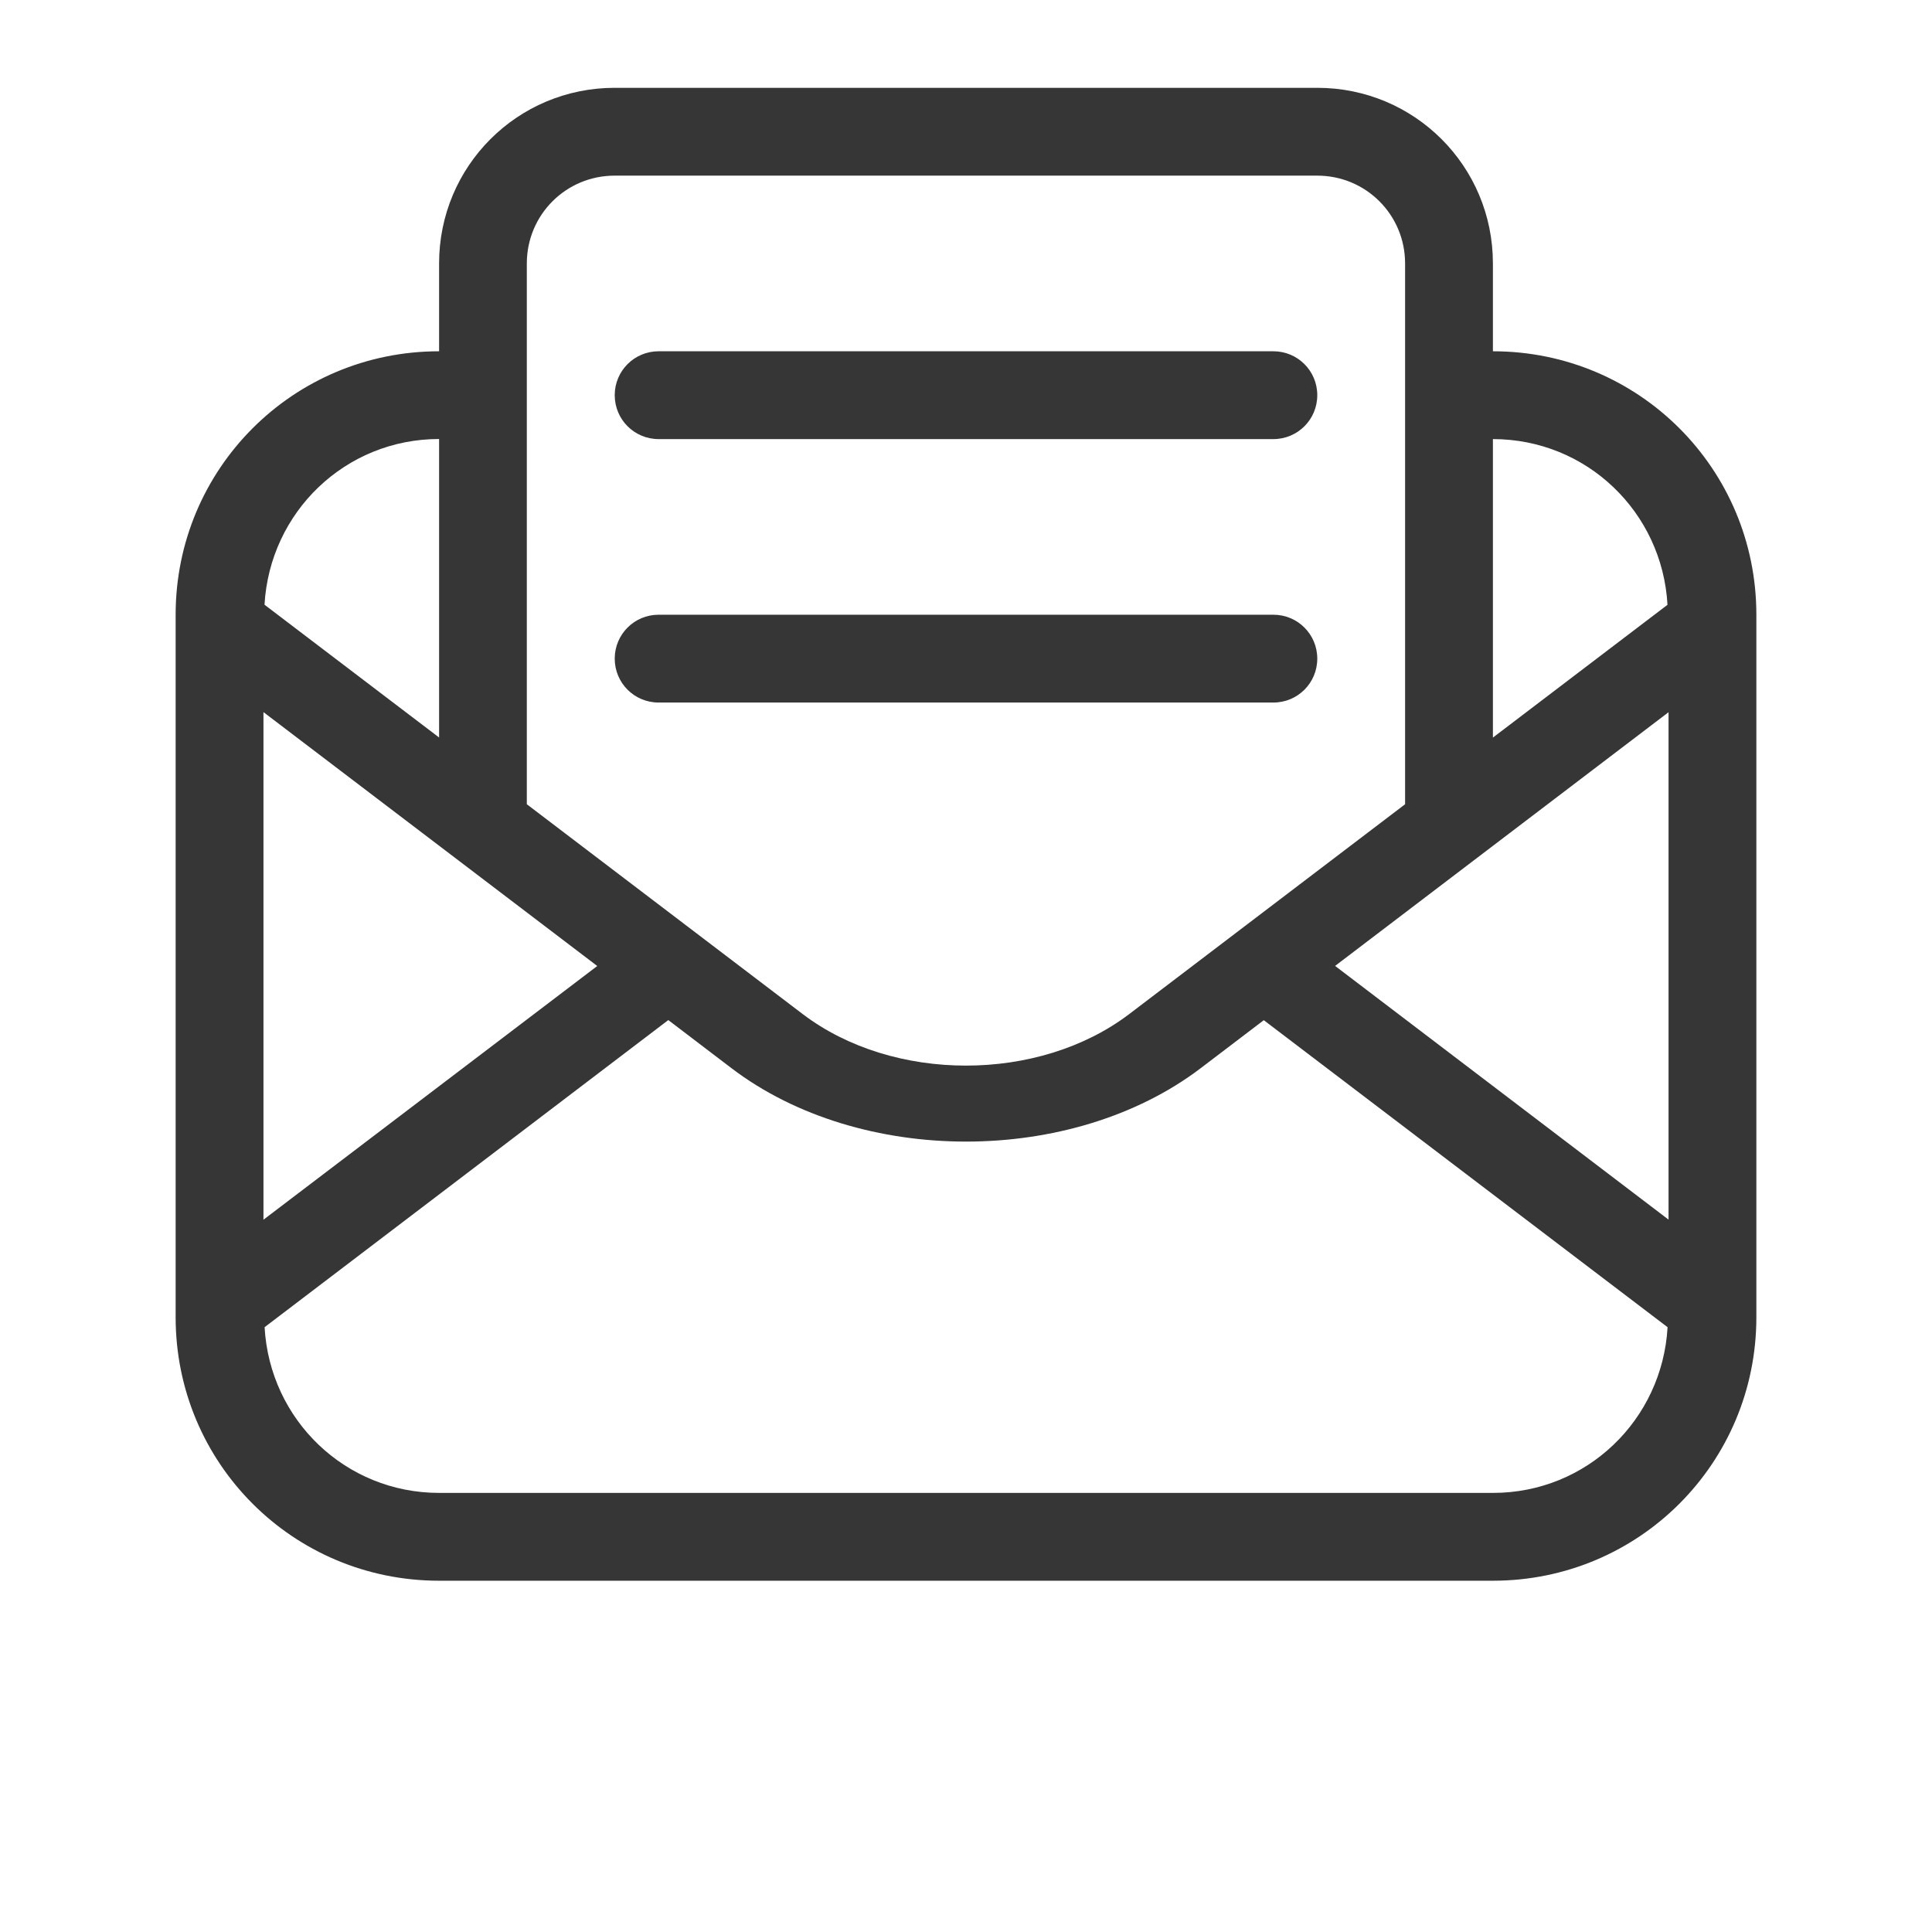
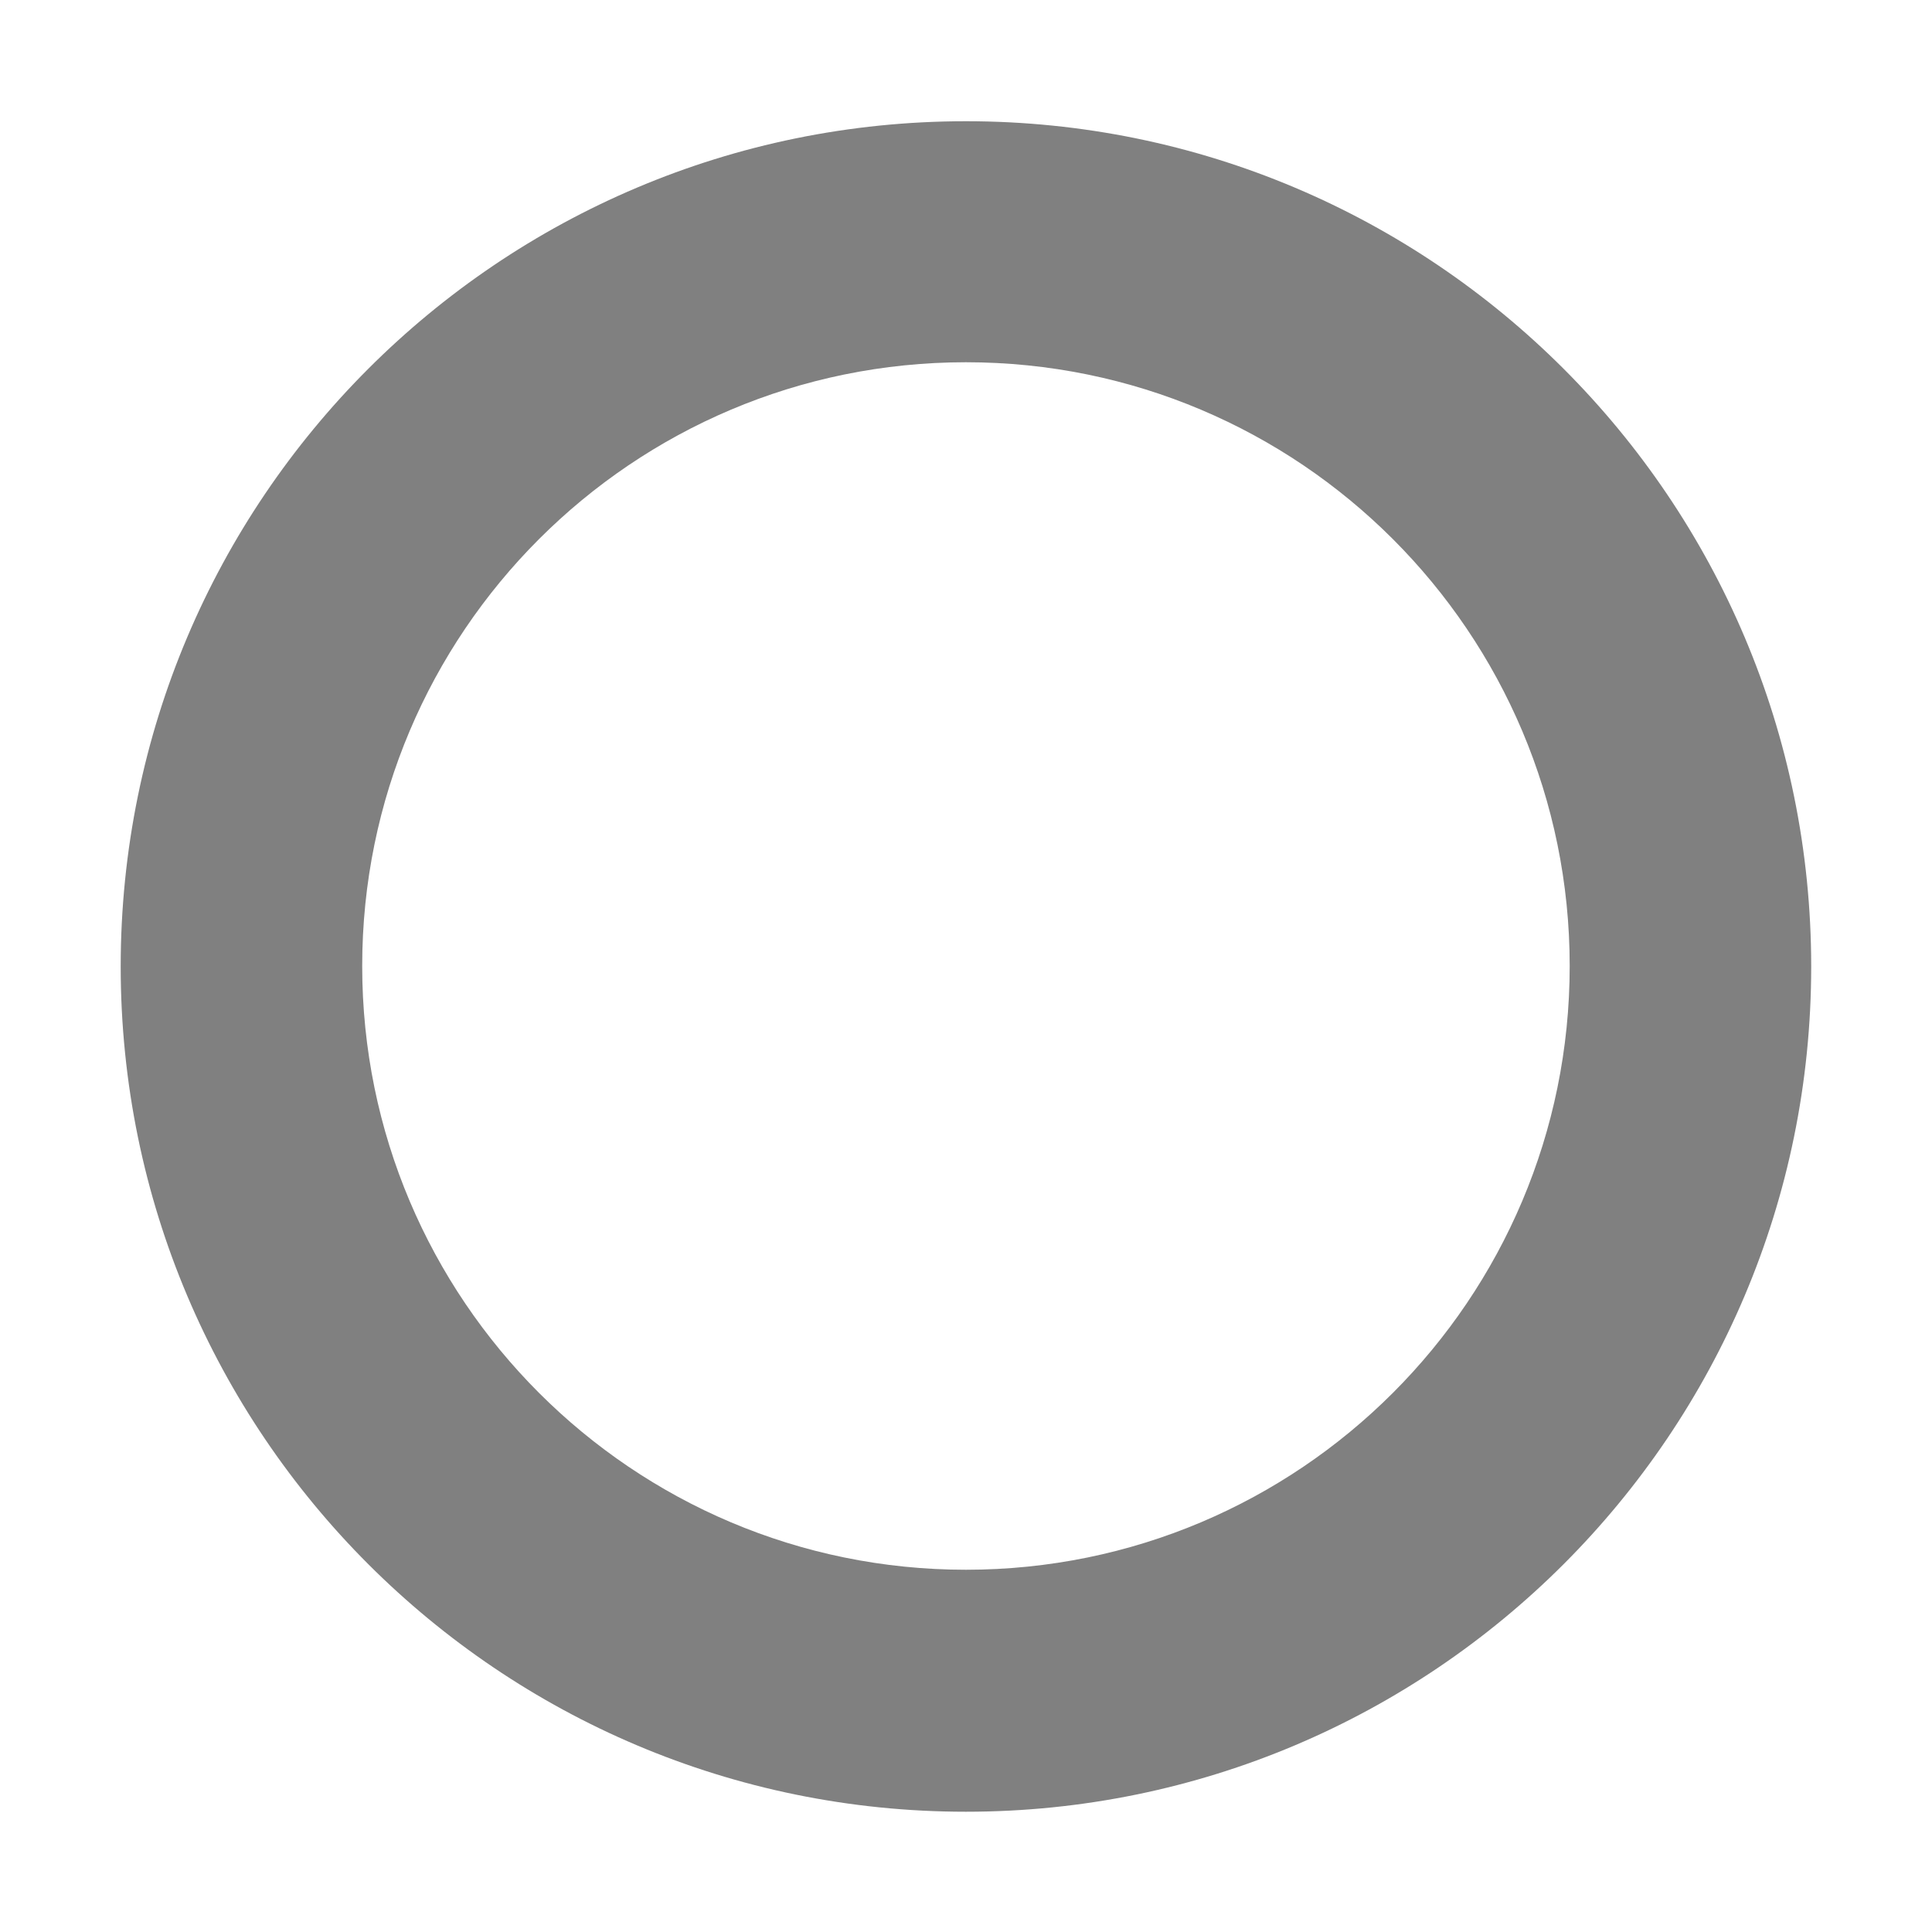
- <svg xmlns="http://www.w3.org/2000/svg" version="1.1" viewBox="0 0 22 22">
-   <defs>
-     <style id="current-color-scheme" type="text/css">.ColorScheme-Text {
-         color:#363636;
-       }</style>
-   </defs>
-   <path d="m7 1c-1.108 0-2 0.892-2 2v1c-1.662 0-3 1.338-3 3v8c0 1.662 1.338 3 3 3h12c1.662 0 3-1.338 3-3v-8c0-1.662-1.338-3-3-3v-1c0-1.108-0.892-2-2-2h-8zm0 1h8c0.554 0 1 0.446 1 1v6.158l-3.141 2.389c-1.03 0.783-2.689 0.783-3.719 0l-3.141-2.389v-6.158c0-0.554 0.446-1 1-1zm0.5 2c-0.277 0-0.5 0.223-0.5 0.5s0.223 0.5 0.5 0.5h7c0.277 0 0.5-0.223 0.5-0.5s-0.223-0.5-0.5-0.5h-7zm-2.5 1v3.398l-1.988-1.512c0.06-1.054 0.919-1.887 1.988-1.887zm12 0c1.069 0 1.929 0.833 1.988 1.887l-1.988 1.512v-3.398zm-9.5 2c-0.277 0-0.5 0.223-0.5 0.5s0.223 0.5 0.5 0.5h7c0.277 0 0.5-0.223 0.5-0.5s-0.223-0.5-0.5-0.5h-7zm-4.5 1.109 3.801 2.891-3.801 2.889v-5.779zm16 0.002v5.777l-3.797-2.889 3.797-2.889zm-11.391 3.504 0.721 0.549c1.465 1.114 3.876 1.114 5.342 0l0.719-0.547 4.598 3.496c-0.06 1.054-0.919 1.887-1.988 1.887h-12c-1.069 0-1.929-0.833-1.988-1.887l4.598-3.498z" class="ColorScheme-Text" fill="currentColor" />
+ <svg xmlns="http://www.w3.org/2000/svg" width="16" height="16" version="1.1" style="enable-background:new">
+   <g transform="translate(-525.0004,19)">
+     <path fill="#808080" d="m533-17.996c-3.866 0-7 3.134-7 7 0 3.866 3.134 7 7 7s7-3.134 7-7c0-3.866-3.134-7-7-7zm0 1.996a5 5 0 0 1 5 5 5 5 0 0 1-5 5 5 5 0 0 1-5-5 5 5 0 0 1 5-5z" />
+   </g>
</svg>
